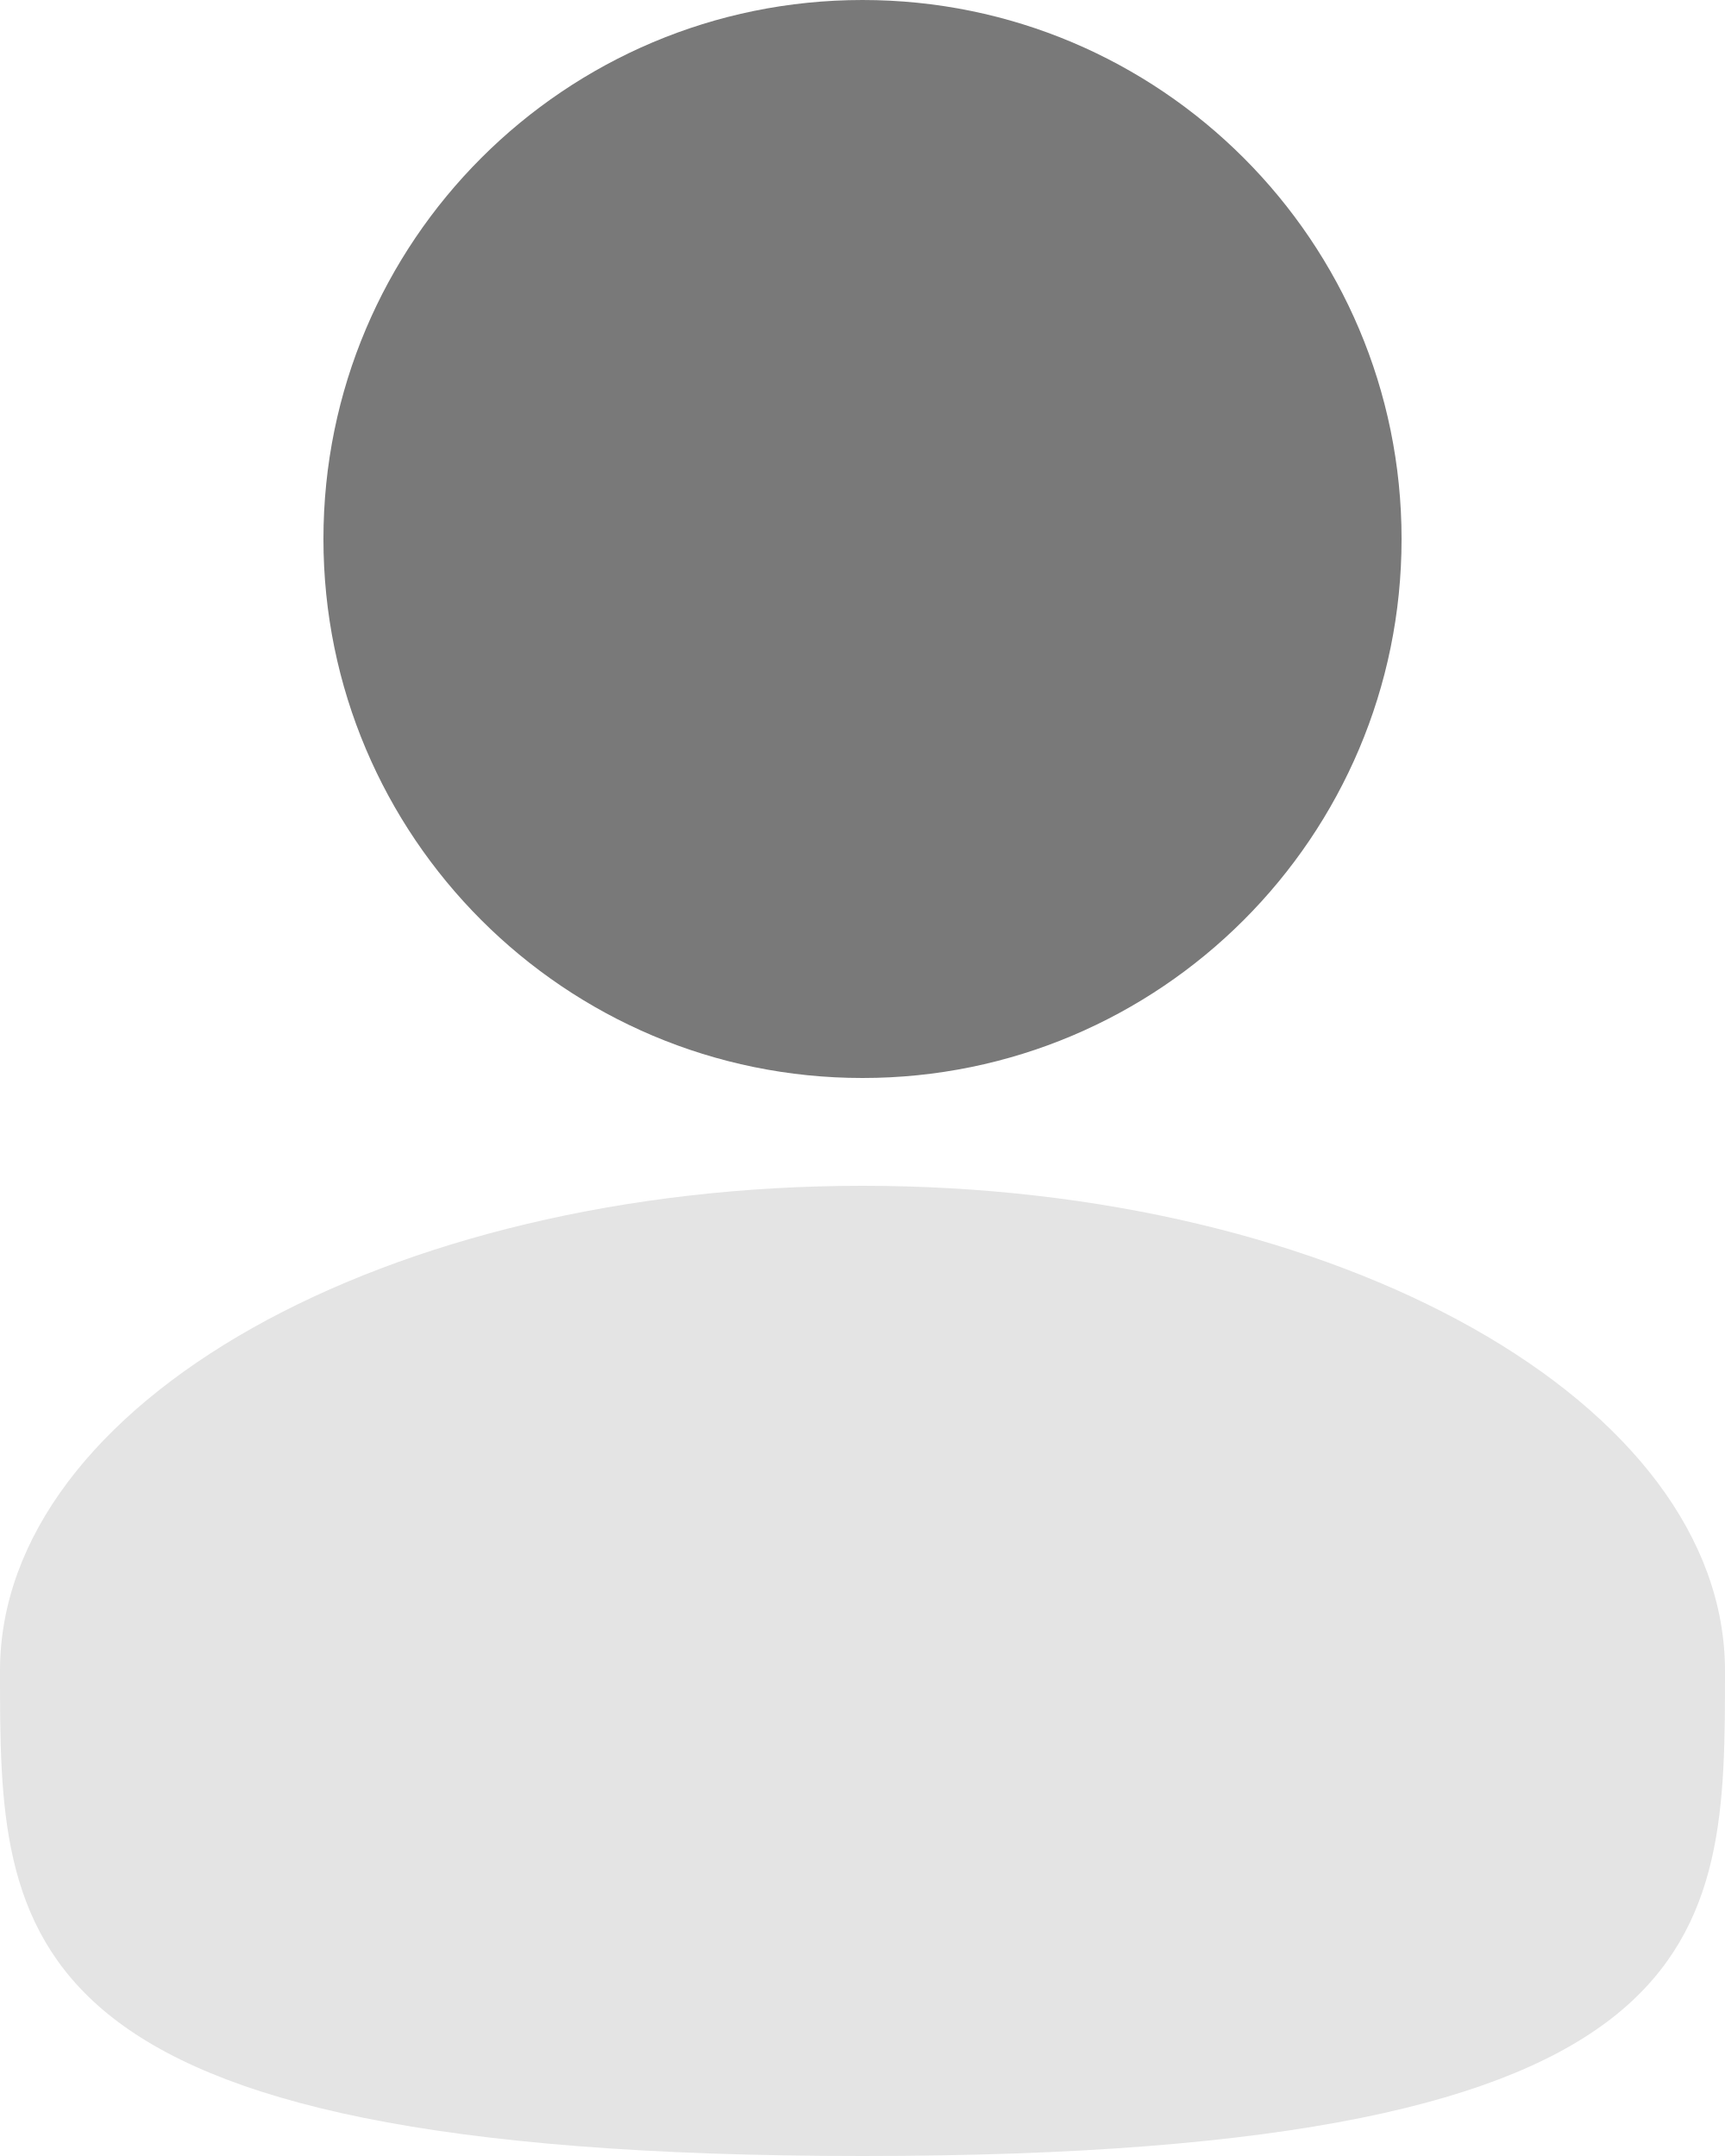
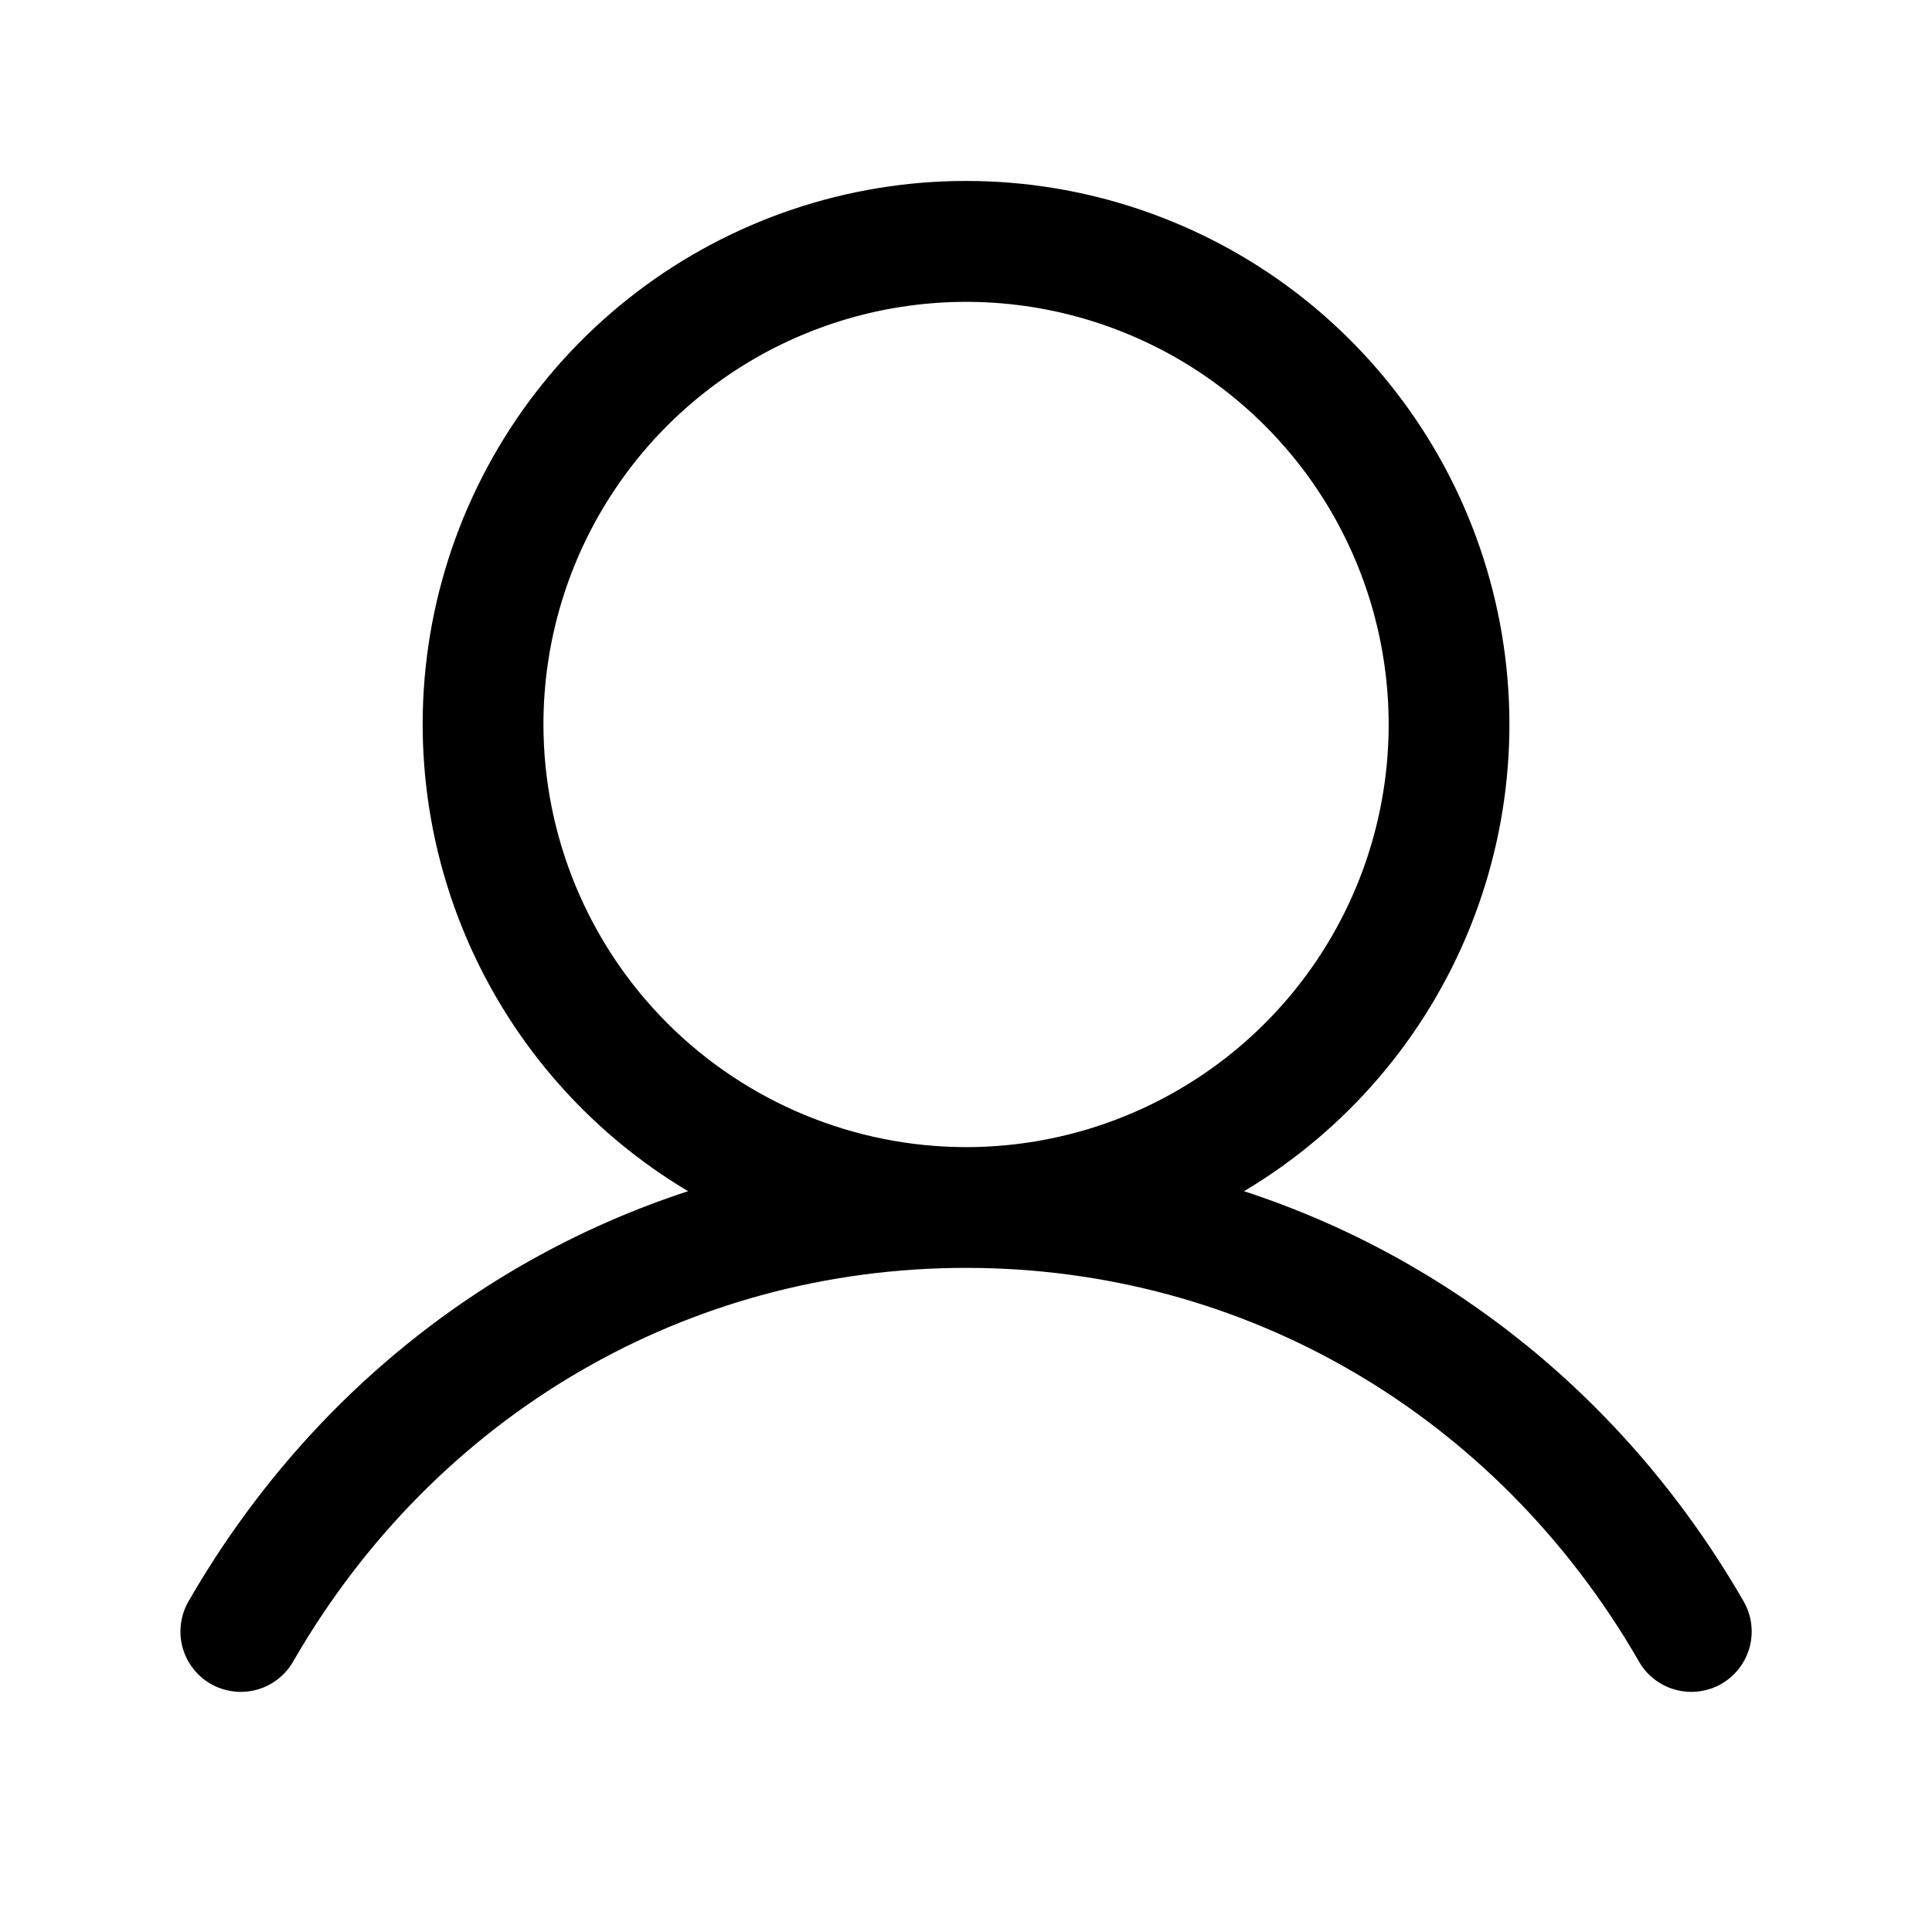
- <svg xmlns="http://www.w3.org/2000/svg" width="16" height="20" viewBox="0 0 16 20" fill="none">
-   <path d="M8 10C10.761 10 13 7.761 13 5C13 2.239 10.761 0 8 0C5.239 0 3 2.239 3 5C3 7.761 5.239 10 8 10Z" fill="#797979" />
-   <path d="M16 15.5C16 17.985 16 20 8 20C0 20 0 17.985 0 15.5C0 13.015 3.582 11 8 11C12.418 11 16 13.015 16 15.5Z" fill="#E4E4E4" />
+ <svg xmlns="http://www.w3.org/2000/svg" width="32" height="32" viewBox="0 0 32 32" fill="none">
+   <path d="M28.866 26.5C26.962 23.209 24.028 20.849 20.605 19.73C22.298 18.722 23.614 17.186 24.35 15.357C25.086 13.529 25.201 11.509 24.678 9.609C24.156 7.709 23.023 6.033 21.456 4.838C19.888 3.644 17.972 2.997 16.001 2.997C14.03 2.997 12.114 3.644 10.546 4.838C8.978 6.033 7.846 7.709 7.323 9.609C6.8 11.509 6.916 13.529 7.652 15.357C8.388 17.186 9.704 18.722 11.397 19.73C7.973 20.848 5.04 23.207 3.136 26.5C3.066 26.614 3.02 26.741 3 26.872C2.98 27.005 2.986 27.139 3.019 27.269C3.052 27.398 3.11 27.52 3.191 27.626C3.271 27.733 3.372 27.822 3.488 27.889C3.604 27.956 3.732 27.998 3.864 28.015C3.997 28.032 4.131 28.021 4.26 27.985C4.388 27.949 4.508 27.887 4.612 27.804C4.717 27.721 4.803 27.617 4.867 27.5C7.222 23.43 11.385 21 16.001 21C20.617 21 24.78 23.43 27.135 27.5C27.198 27.617 27.285 27.721 27.389 27.804C27.494 27.887 27.613 27.949 27.742 27.985C27.871 28.021 28.005 28.032 28.138 28.015C28.27 27.998 28.398 27.956 28.514 27.889C28.629 27.822 28.73 27.733 28.811 27.626C28.891 27.52 28.95 27.398 28.983 27.269C29.015 27.139 29.022 27.005 29.002 26.872C28.982 26.741 28.936 26.614 28.866 26.5ZM9.001 12C9.001 10.616 9.411 9.262 10.181 8.111C10.95 6.96 12.043 6.063 13.322 5.533C14.601 5.003 16.009 4.864 17.366 5.134C18.724 5.405 19.972 6.071 20.951 7.05C21.93 8.029 22.596 9.276 22.866 10.634C23.136 11.992 22.998 13.4 22.468 14.679C21.938 15.958 21.041 17.051 19.89 17.82C18.739 18.589 17.385 19 16.001 19C14.145 18.998 12.366 18.26 11.053 16.948C9.741 15.635 9.003 13.856 9.001 12Z" fill="black" />
</svg>
